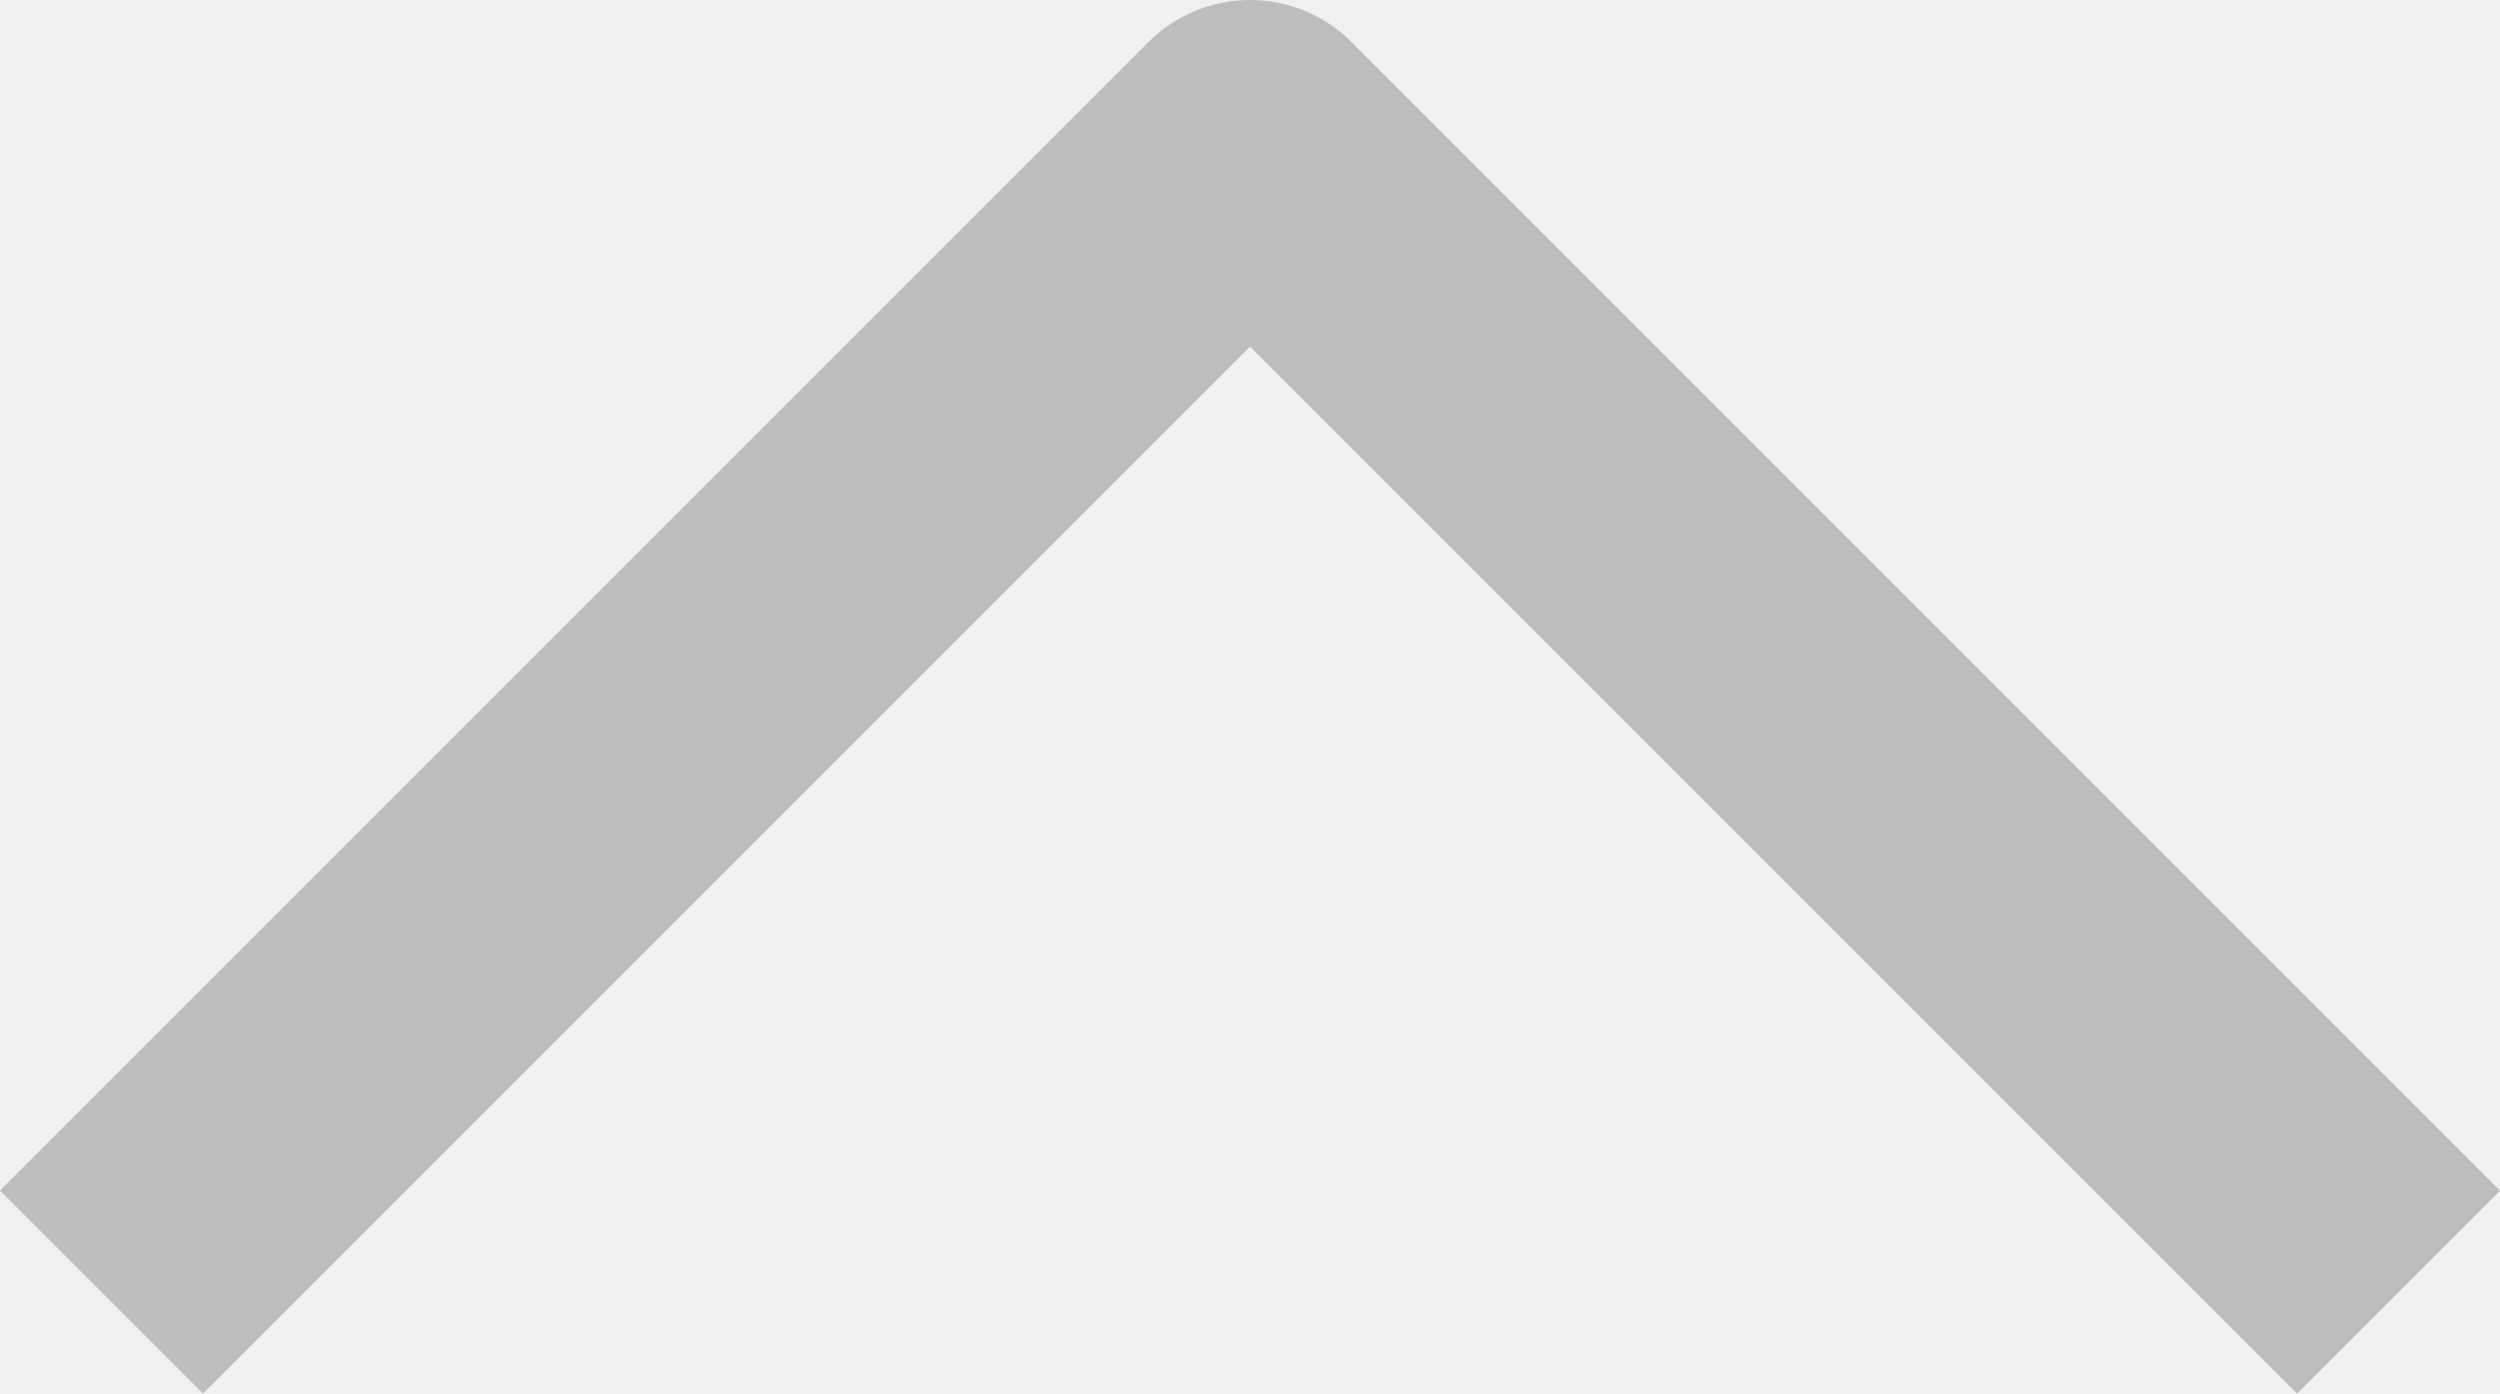
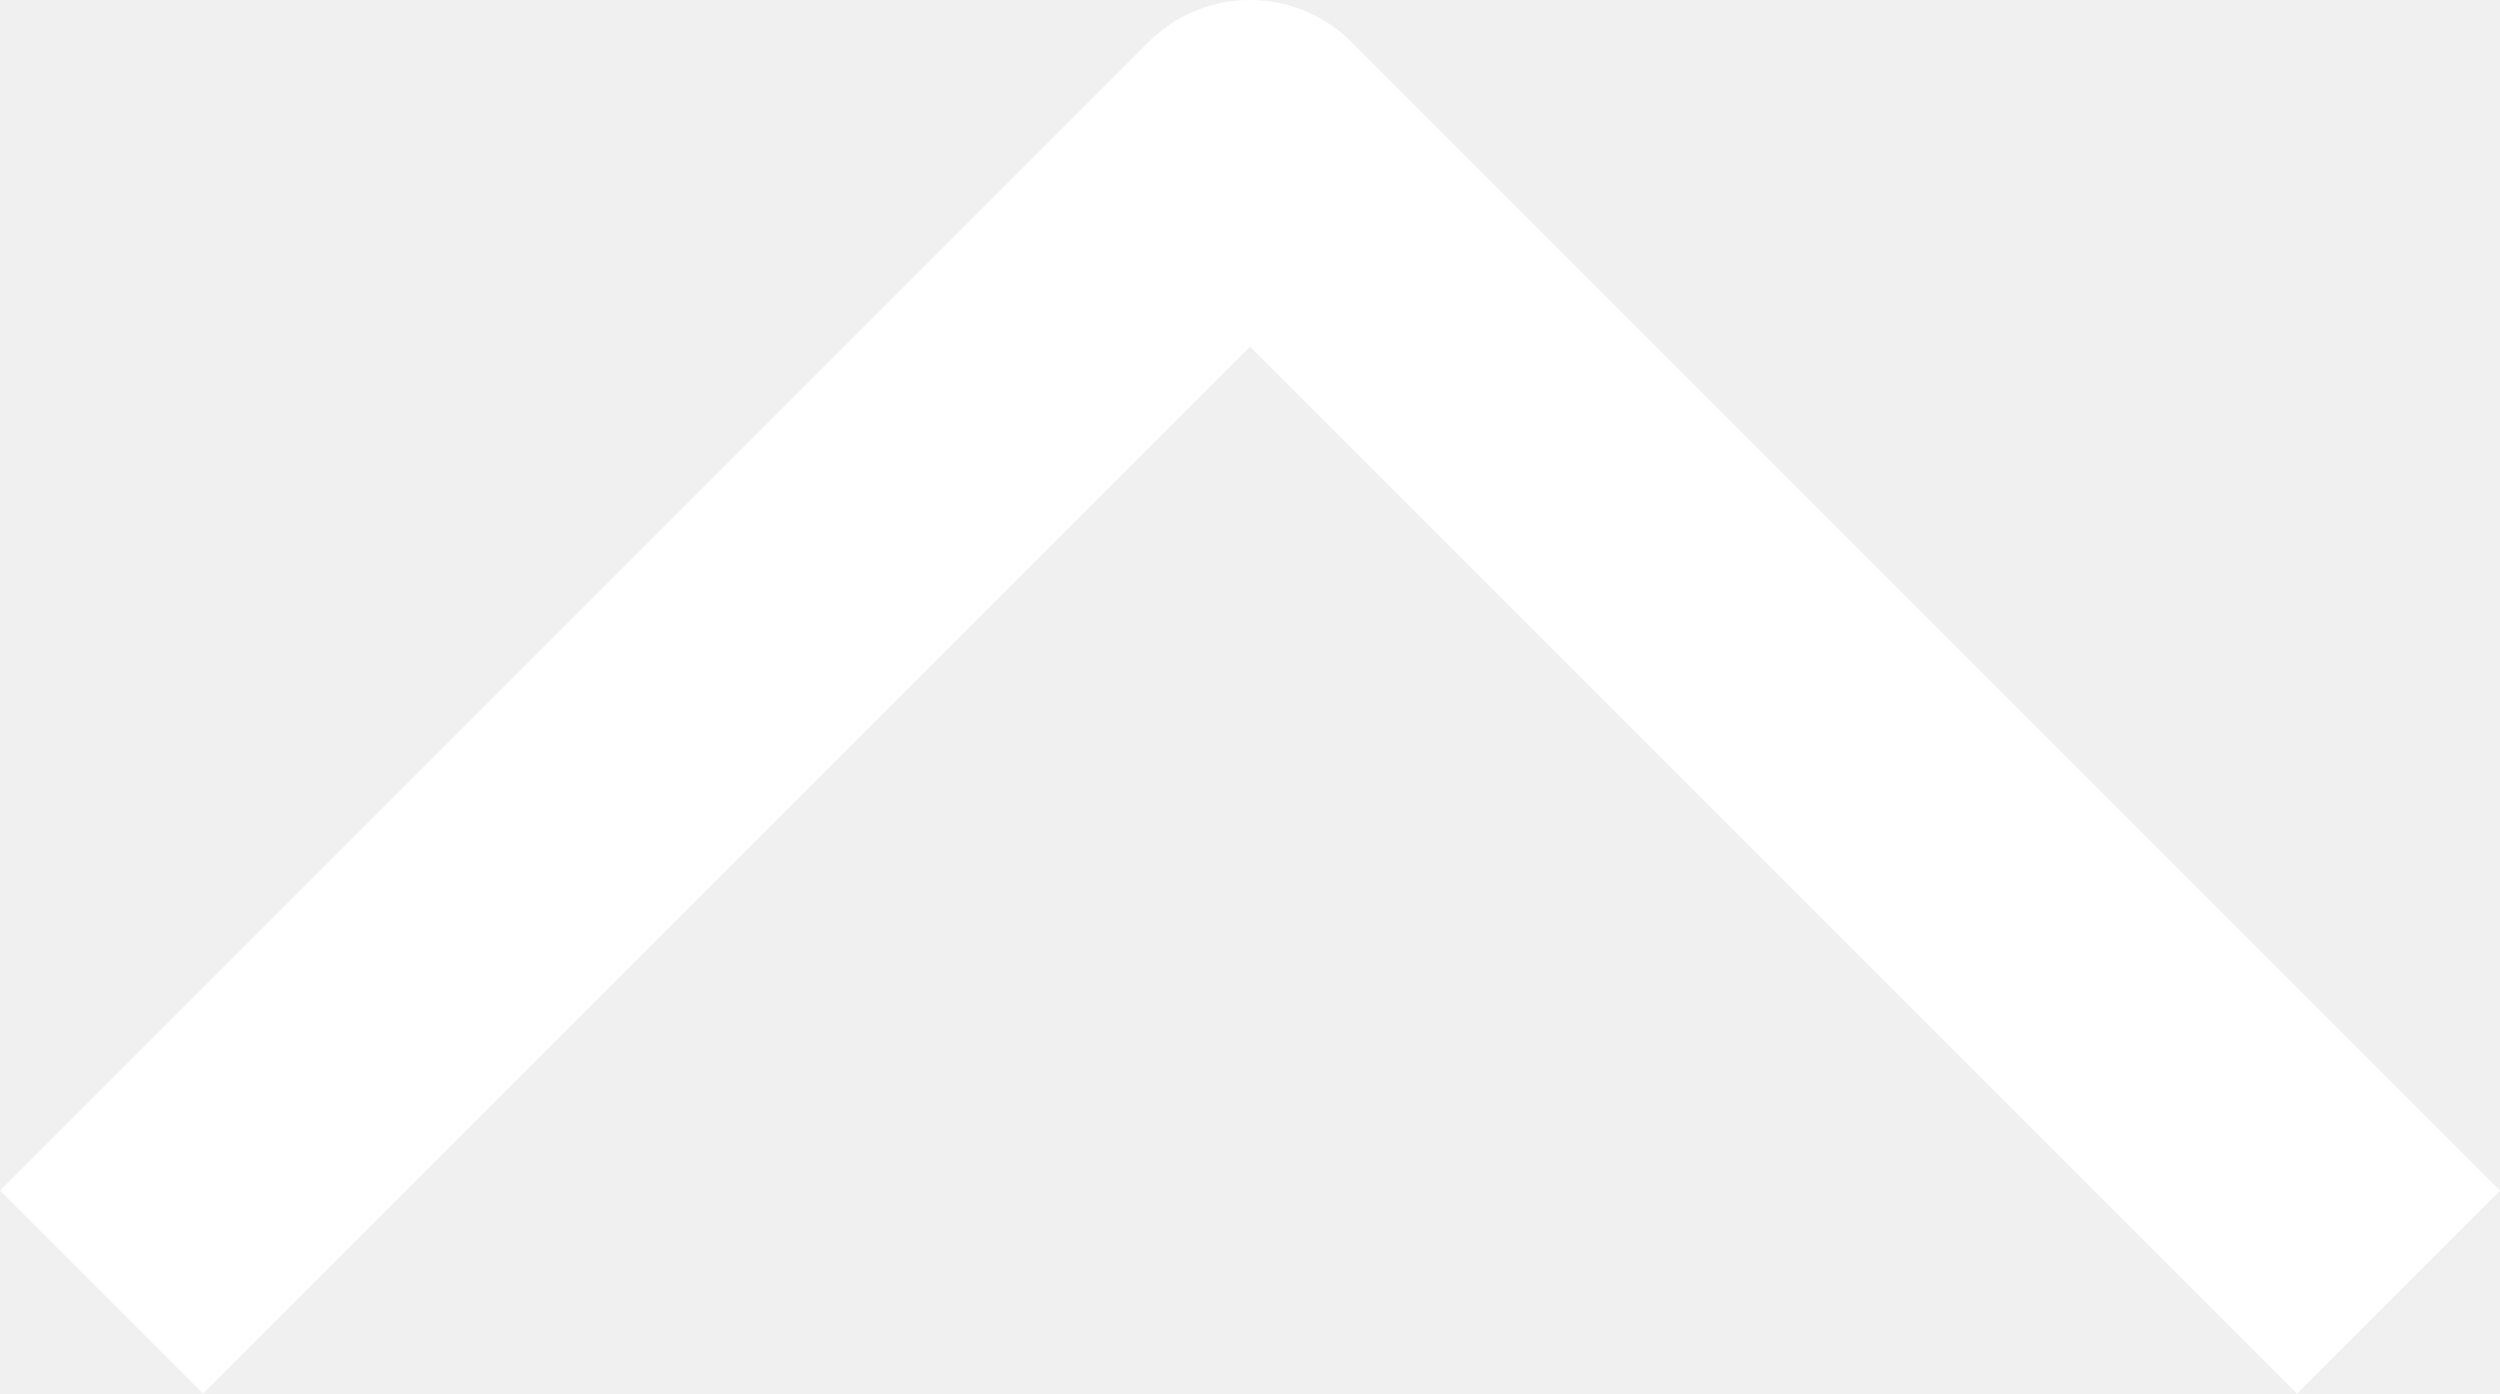
<svg xmlns="http://www.w3.org/2000/svg" width="17.414" height="9.707" viewBox="0 0 17.414 9.707">
-   <path id="패스_714" data-name="패스 714" d="M0,16,8,8,0,0" transform="translate(0.707 9) rotate(-90)" fill="none" stroke="#bdbdbd" stroke-linejoin="round" stroke-width="2" />
+   <path id="패스_714" data-name="패스 714" d="M0,16,8,8,0,0" transform="translate(0.707 9) rotate(-90)" fill="none" stroke="#FFFFFF" stroke-linejoin="round" stroke-width="2" />
</svg>
